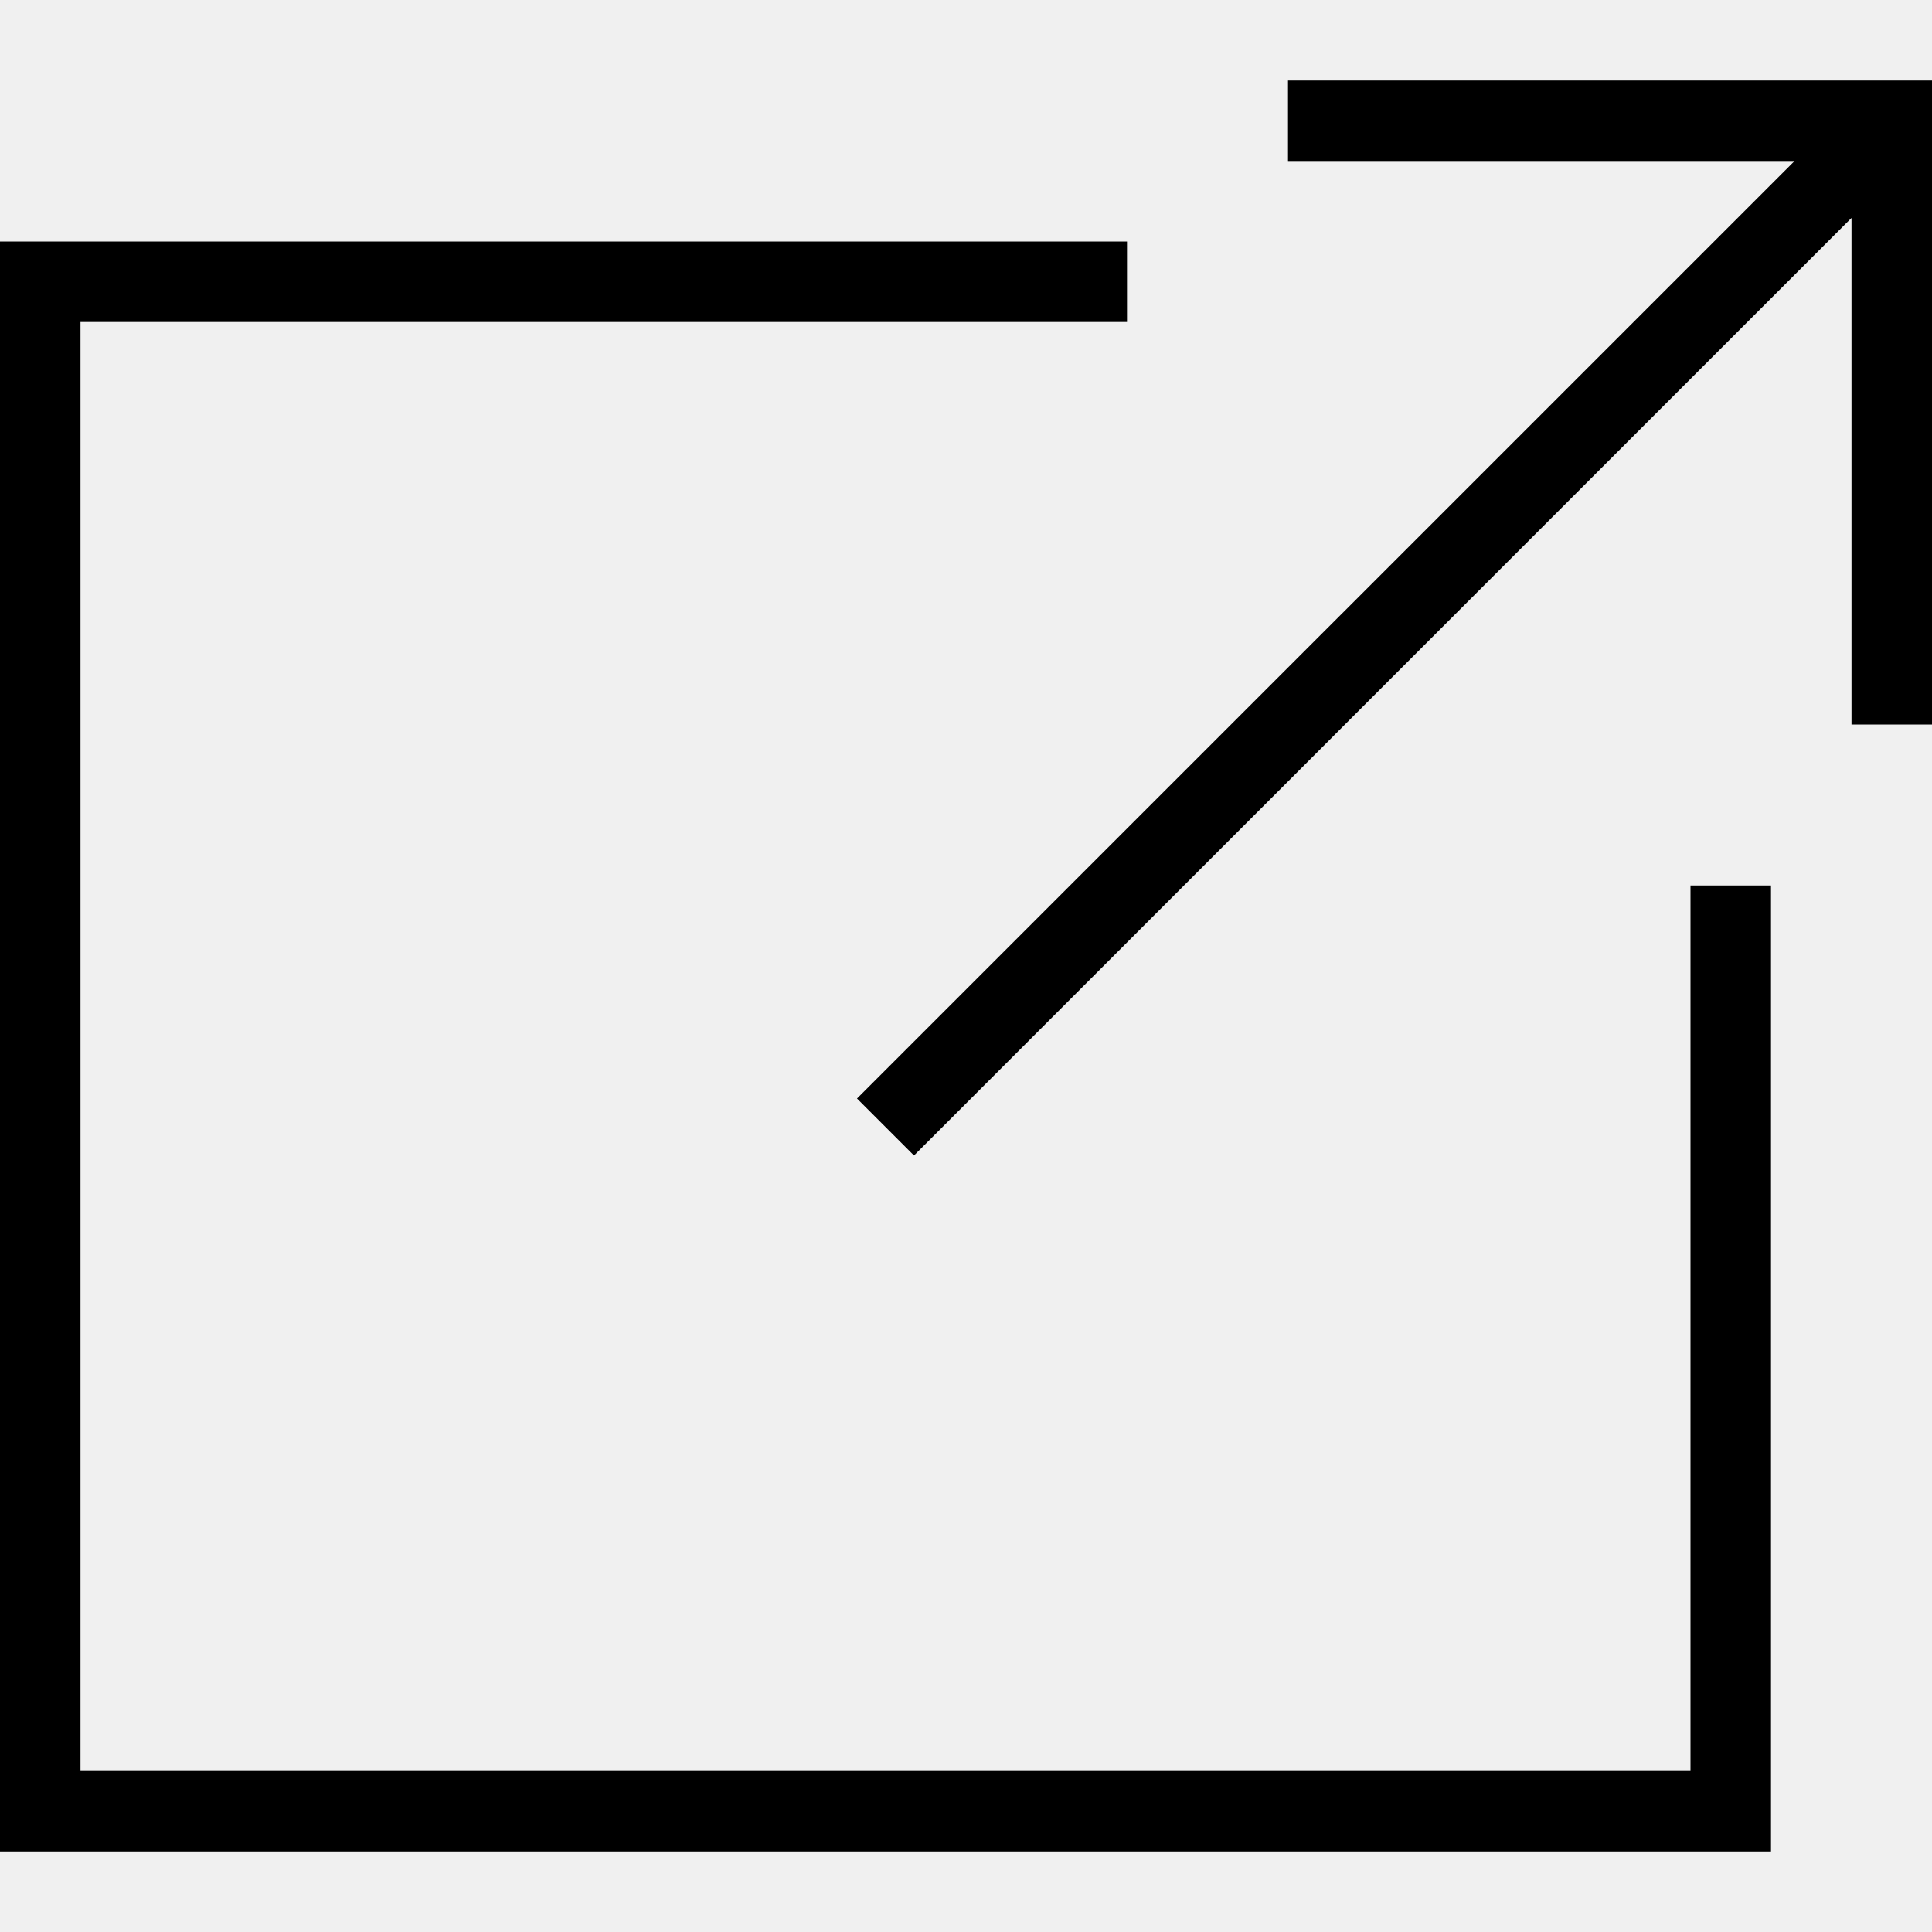
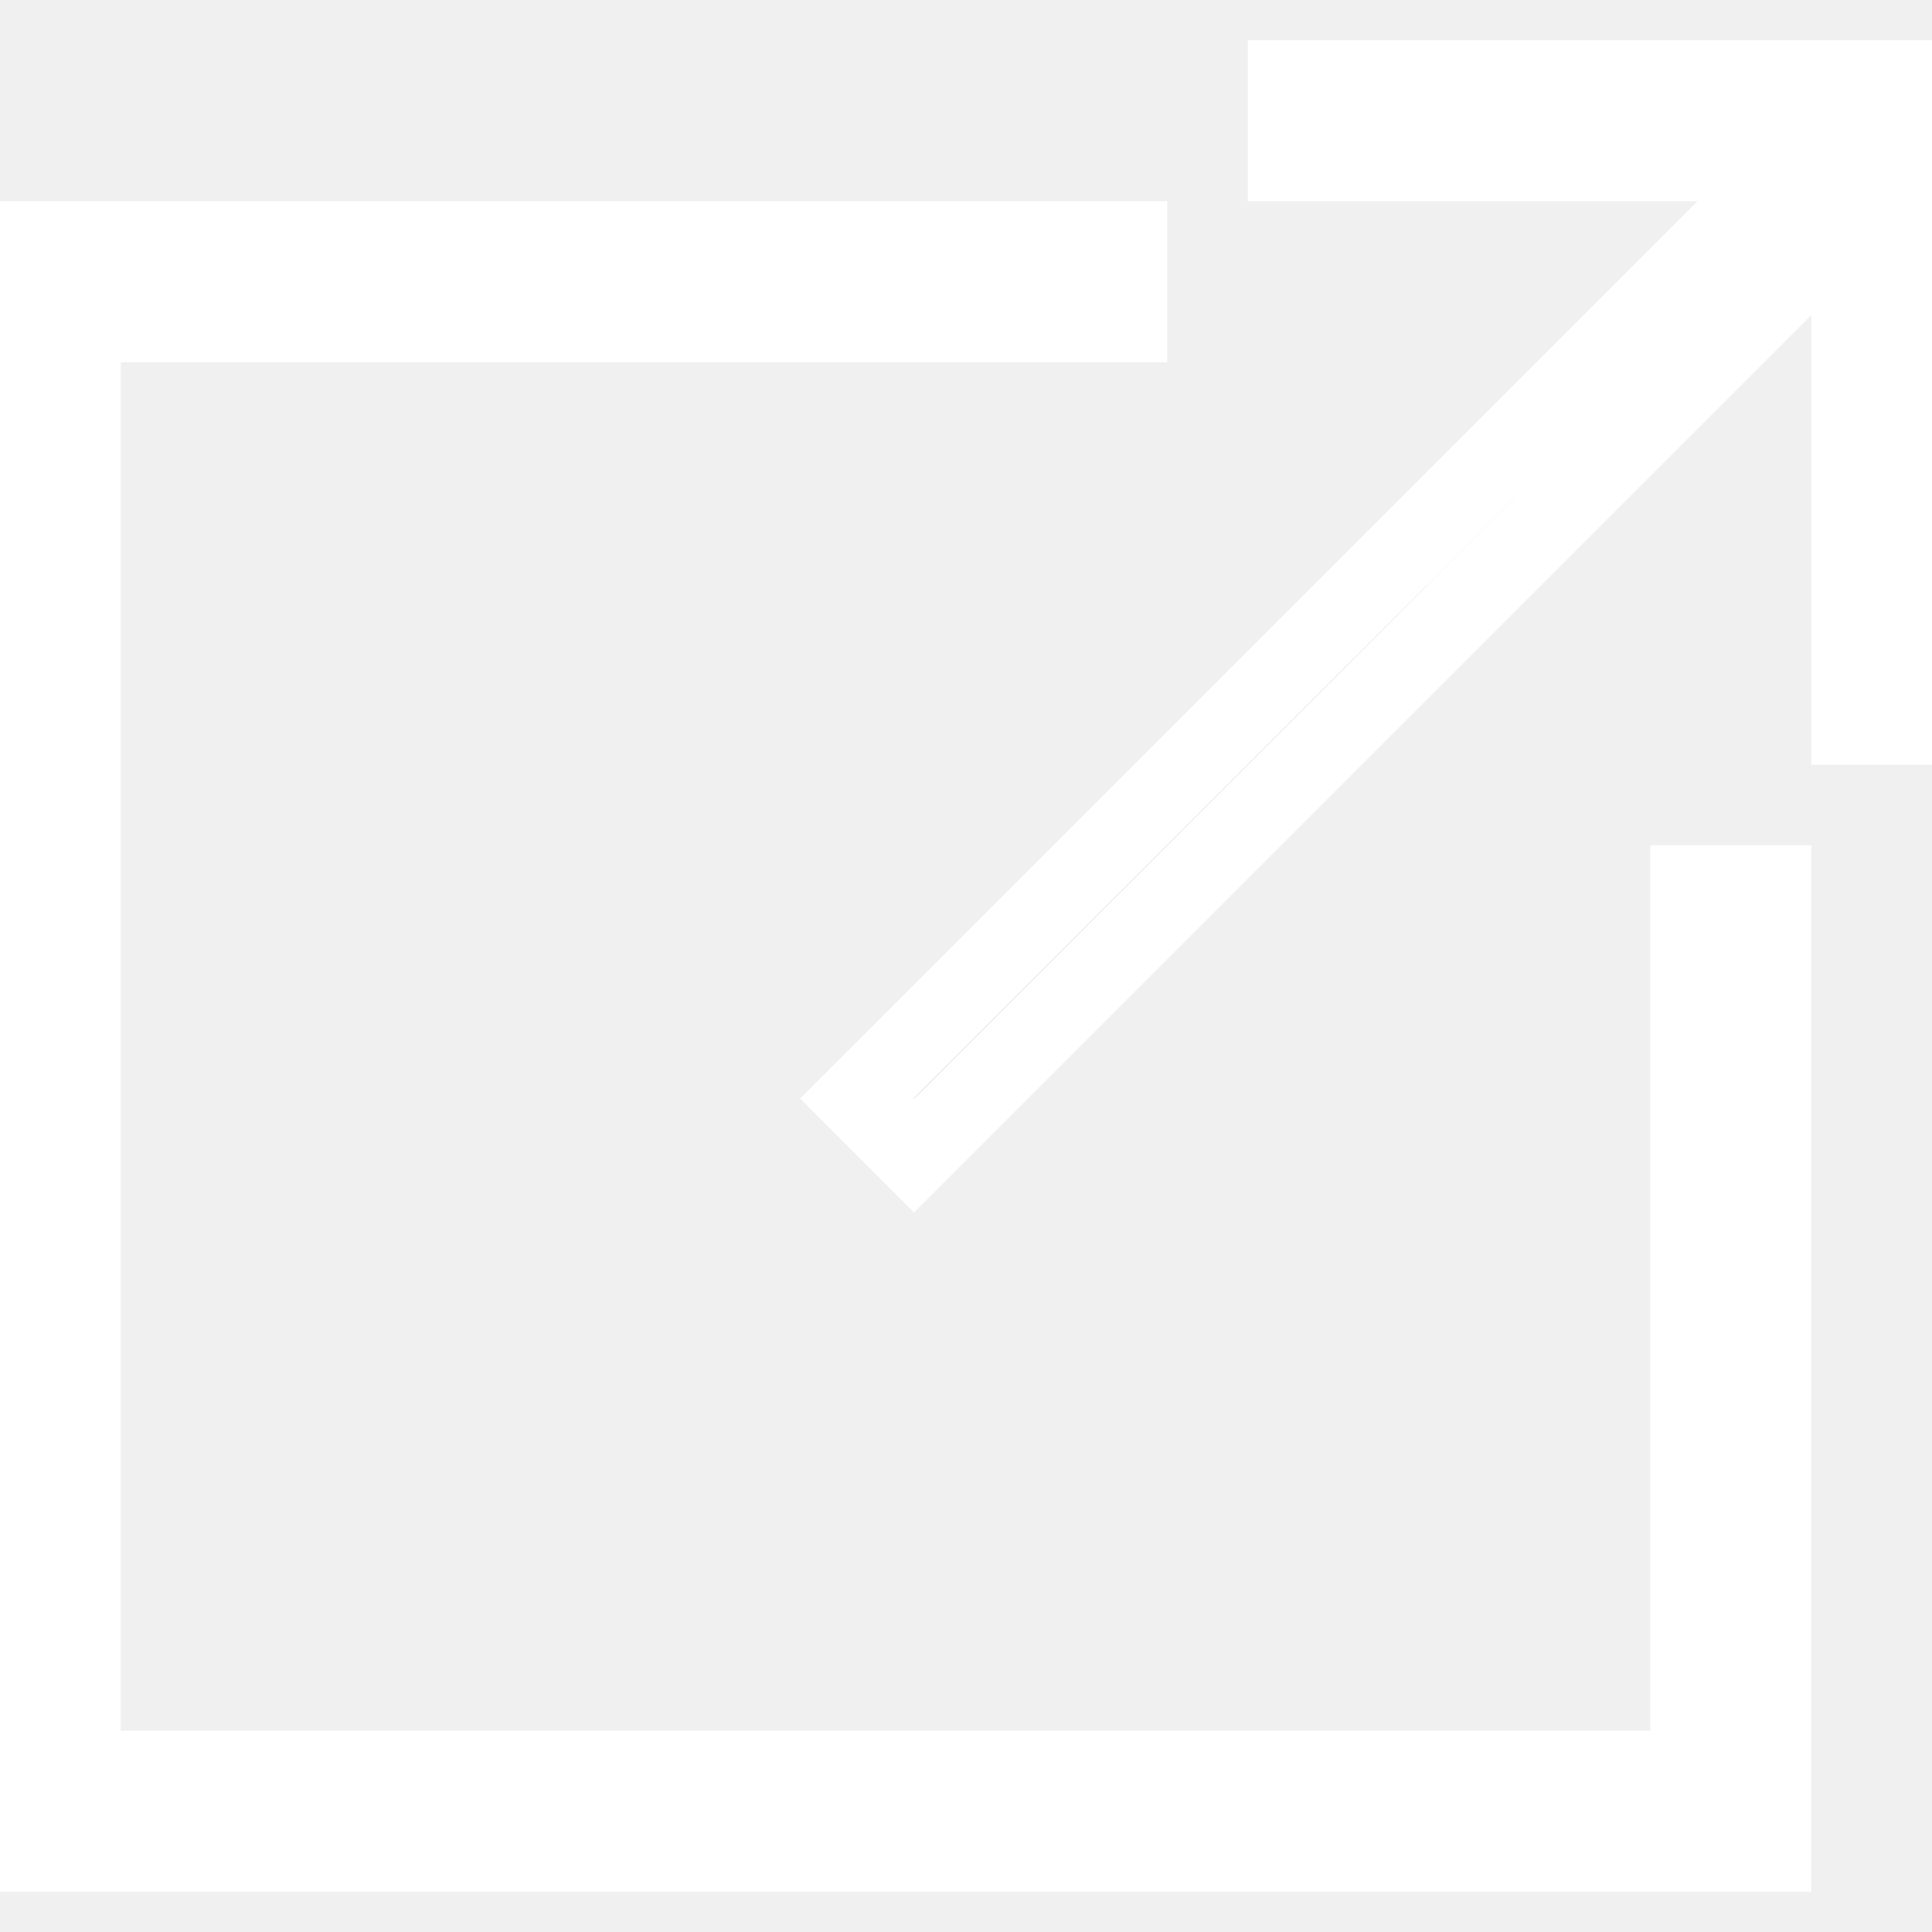
- <svg xmlns="http://www.w3.org/2000/svg" width="24" height="24" fill-rule="evenodd" clip-rule="evenodd">
+ <svg xmlns="http://www.w3.org/2000/svg" width="24" height="24" fill-rule="evenodd" clip-rule="evenodd" stroke="white" stroke-width="1" stroke-linecap="square">
  <path d="M14 4h-13v18h20v-11h1v12h-22v-20h14v1zm10 5h-1v-6.293l-11.646 11.647-.708-.708 11.647-11.646h-6.293v-1h8v8z" />
</svg>
